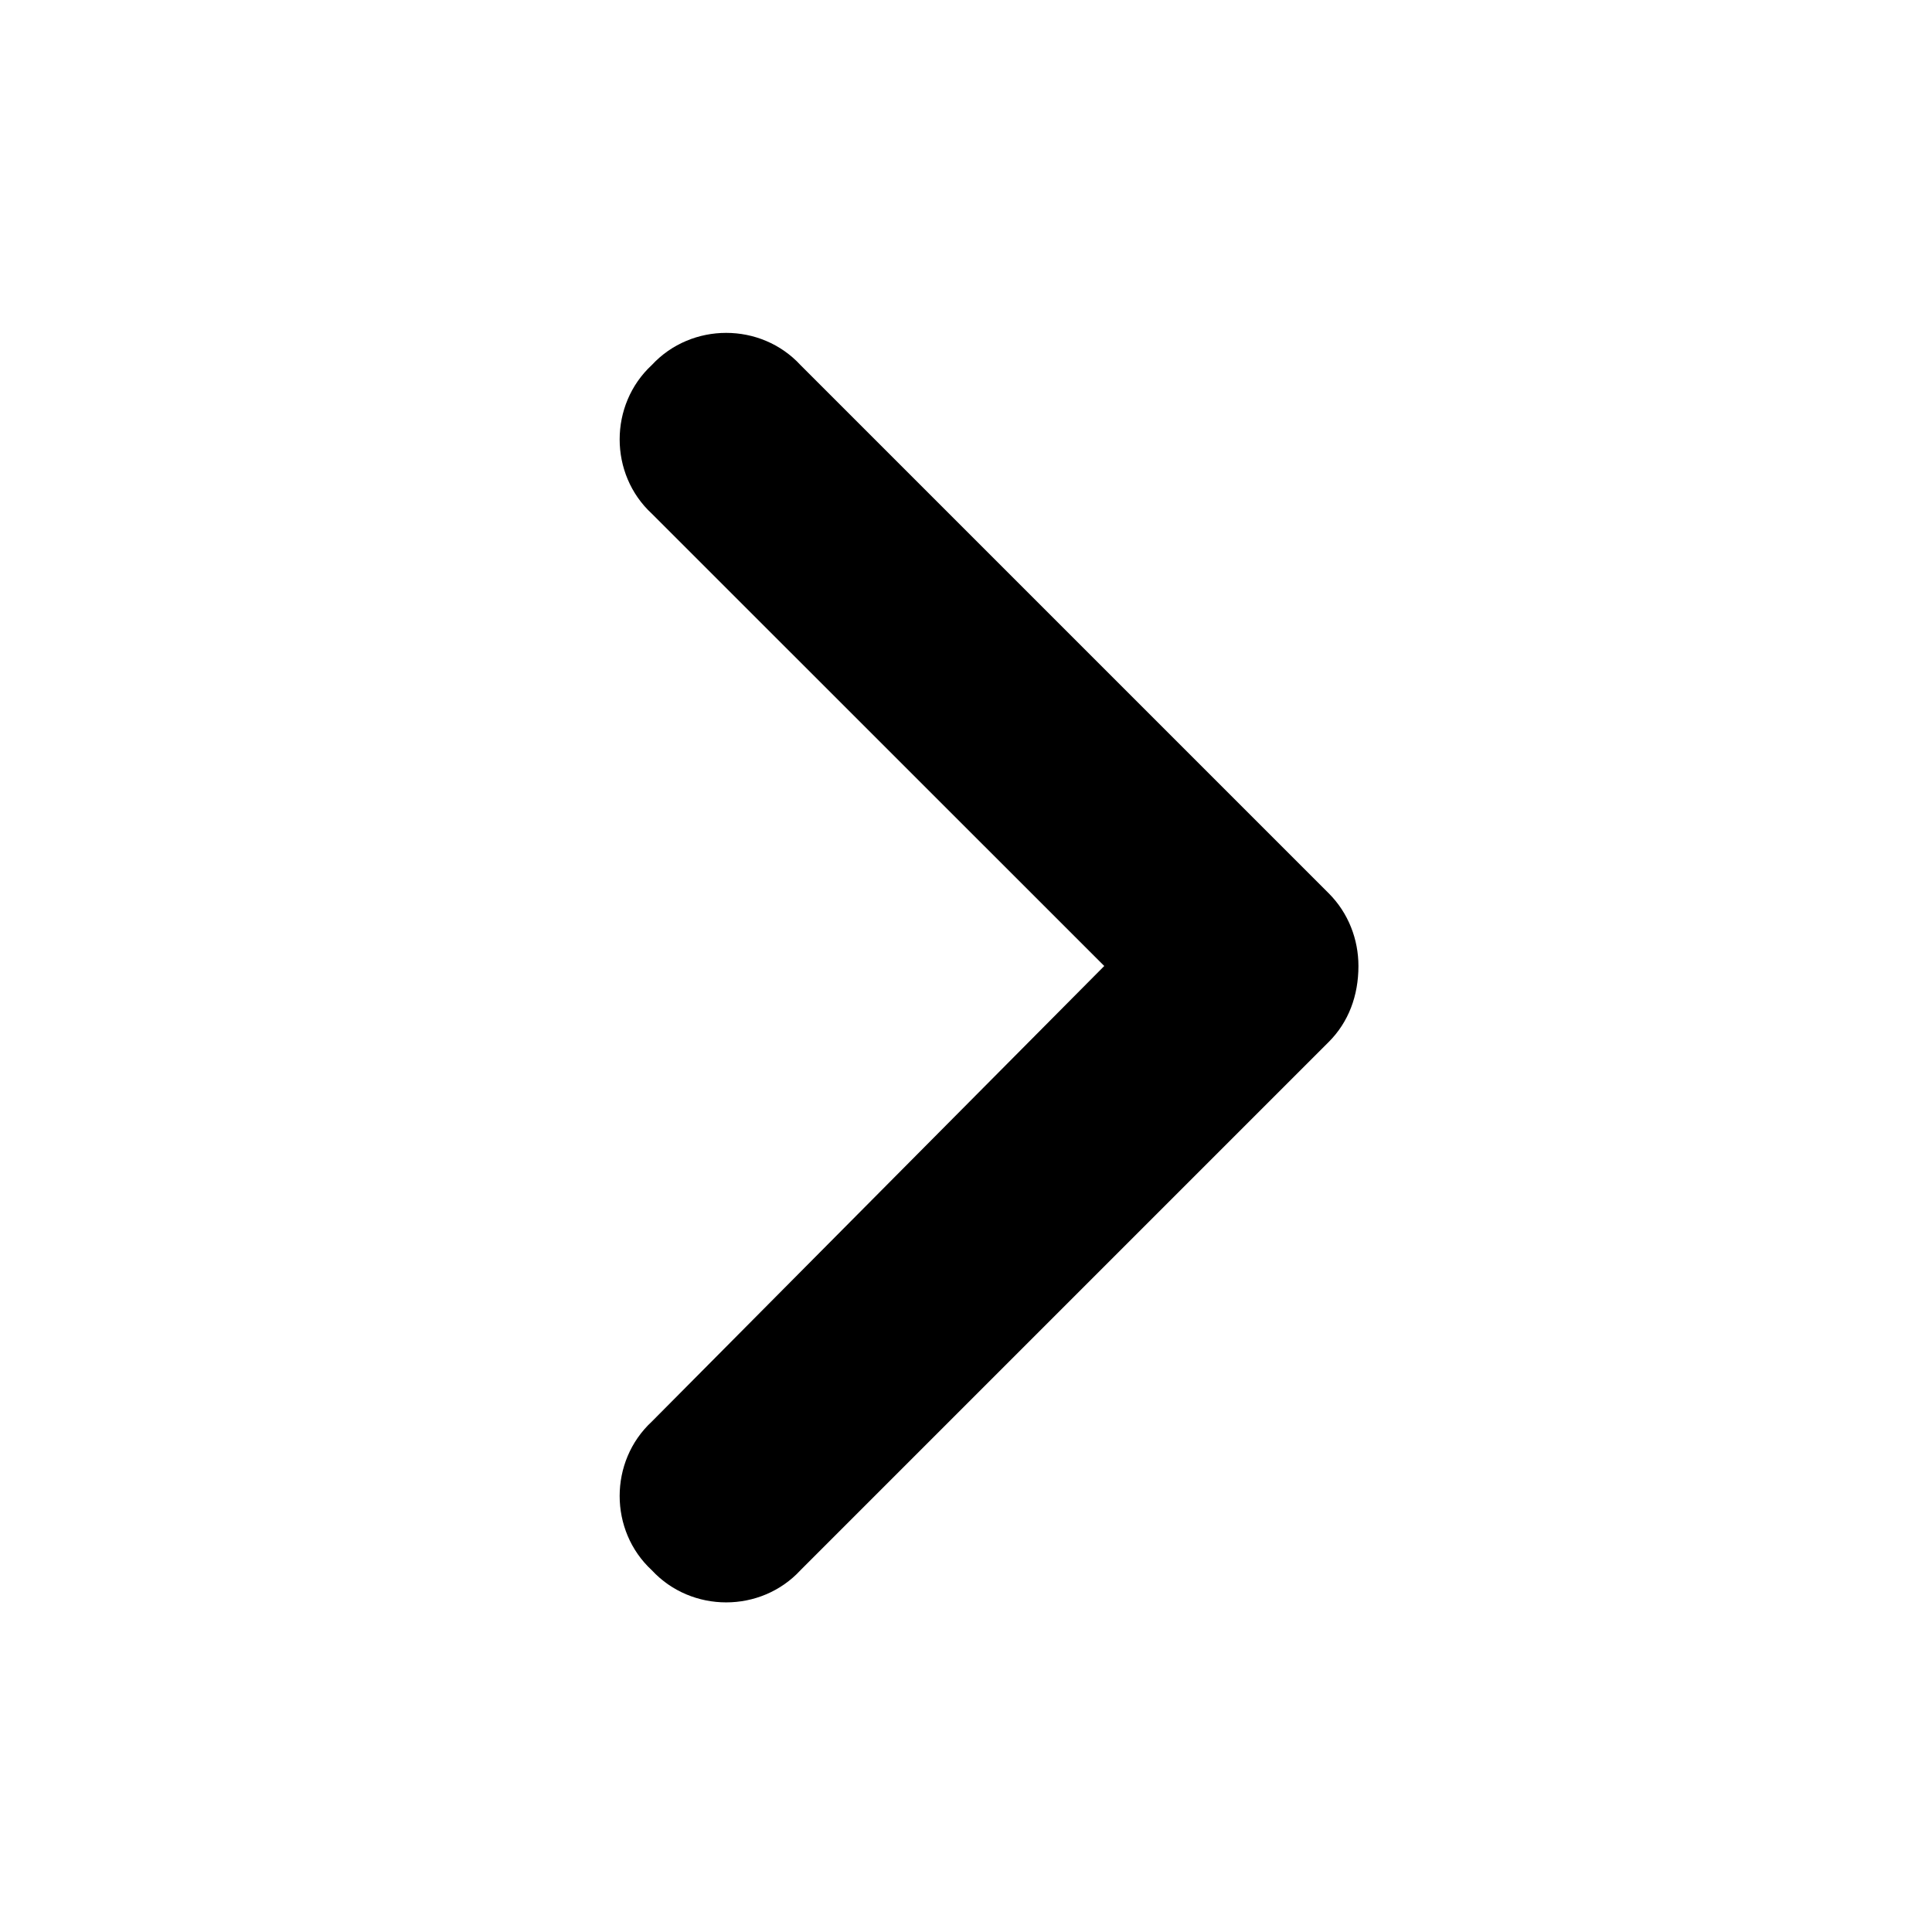
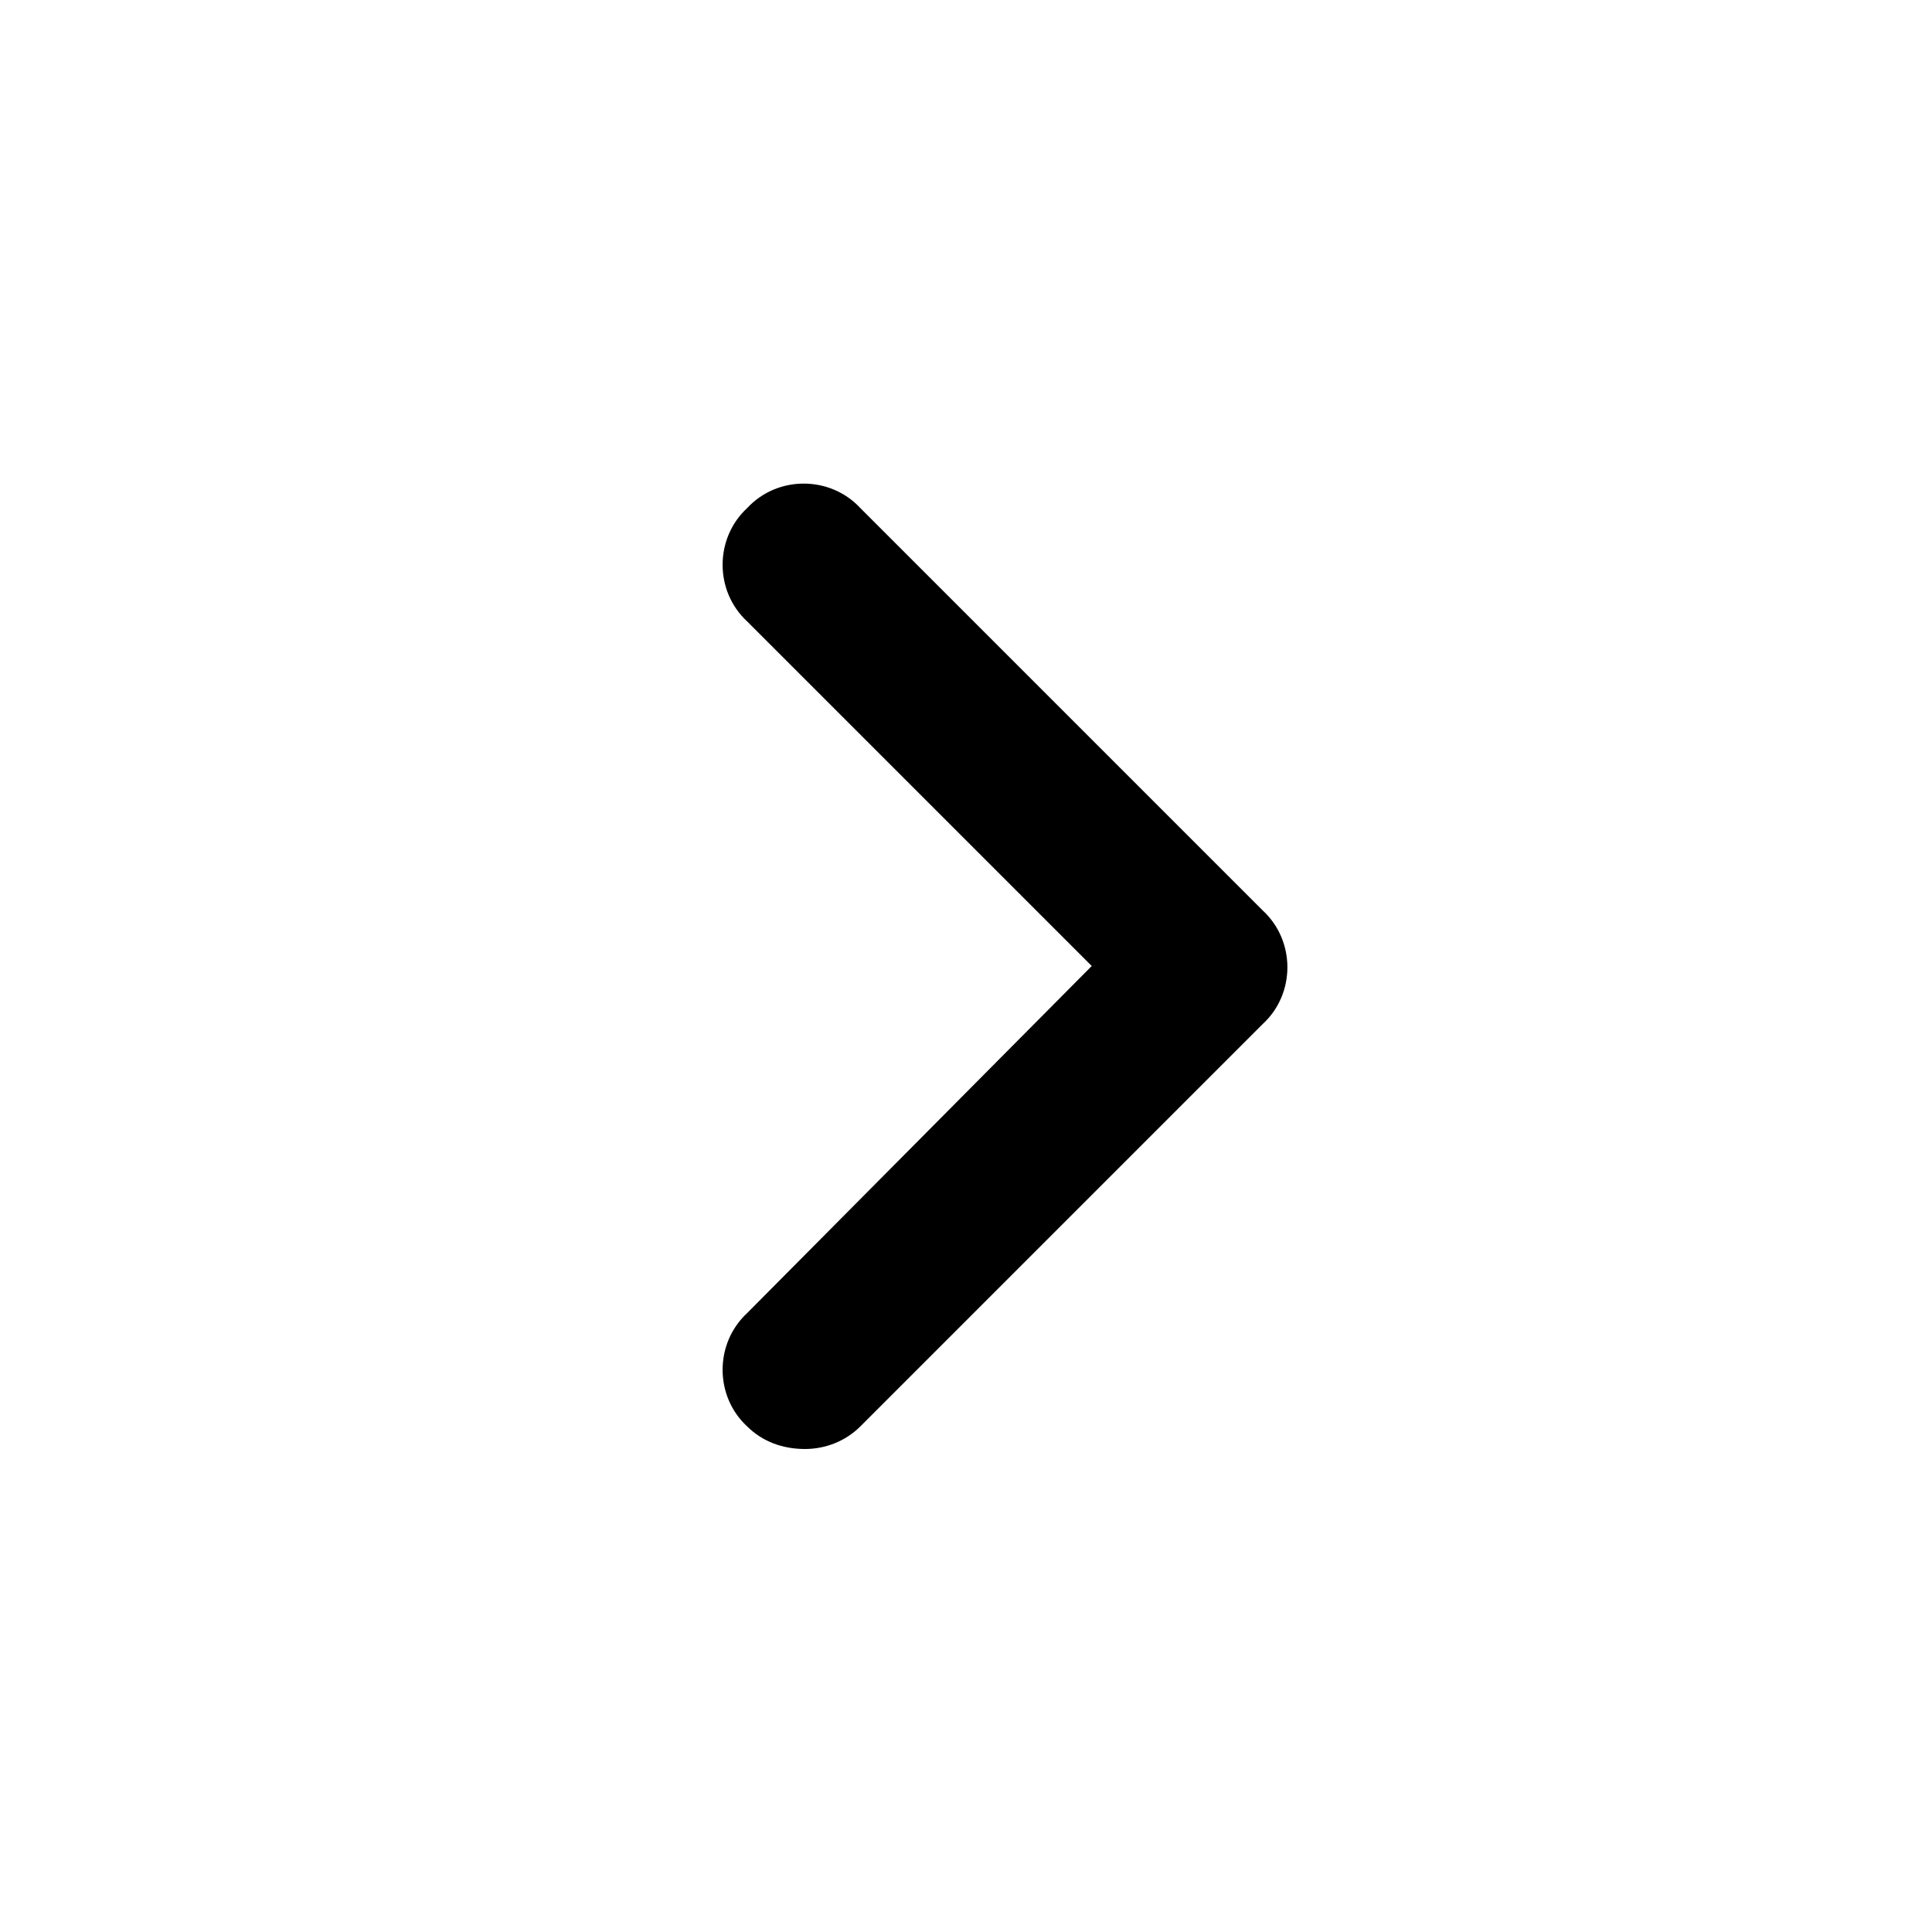
- <svg xmlns="http://www.w3.org/2000/svg" width="16" height="16" viewBox="0 0 16 16" fill="none">
-   <path d="M11.25 8C11.25 8.246 11.168 8.465 11.004 8.629L6.629 13.004C6.301 13.359 5.727 13.359 5.398 13.004C5.043 12.676 5.043 12.102 5.398 11.773L9.145 8L5.398 4.254C5.043 3.926 5.043 3.352 5.398 3.023C5.727 2.668 6.301 2.668 6.629 3.023L11.004 7.398C11.168 7.562 11.25 7.781 11.25 8Z" fill="currentColor" />
+ <svg xmlns="http://www.w3.org/2000/svg" width="24" height="24" viewBox="0 0 24 24" fill="none">
+   <path d="M10 18C9.719 18 9.469 17.906 9.281 17.719C8.875 17.344 8.875 16.688 9.281 16.312L13.562 12L9.281 7.719C8.875 7.344 8.875 6.688 9.281 6.312C9.656 5.906 10.312 5.906 10.688 6.312L15.688 11.312C16.094 11.688 16.094 12.344 15.688 12.719L10.688 17.719C10.5 17.906 10.25 18 10 18Z" fill="currentColor" />
</svg>
